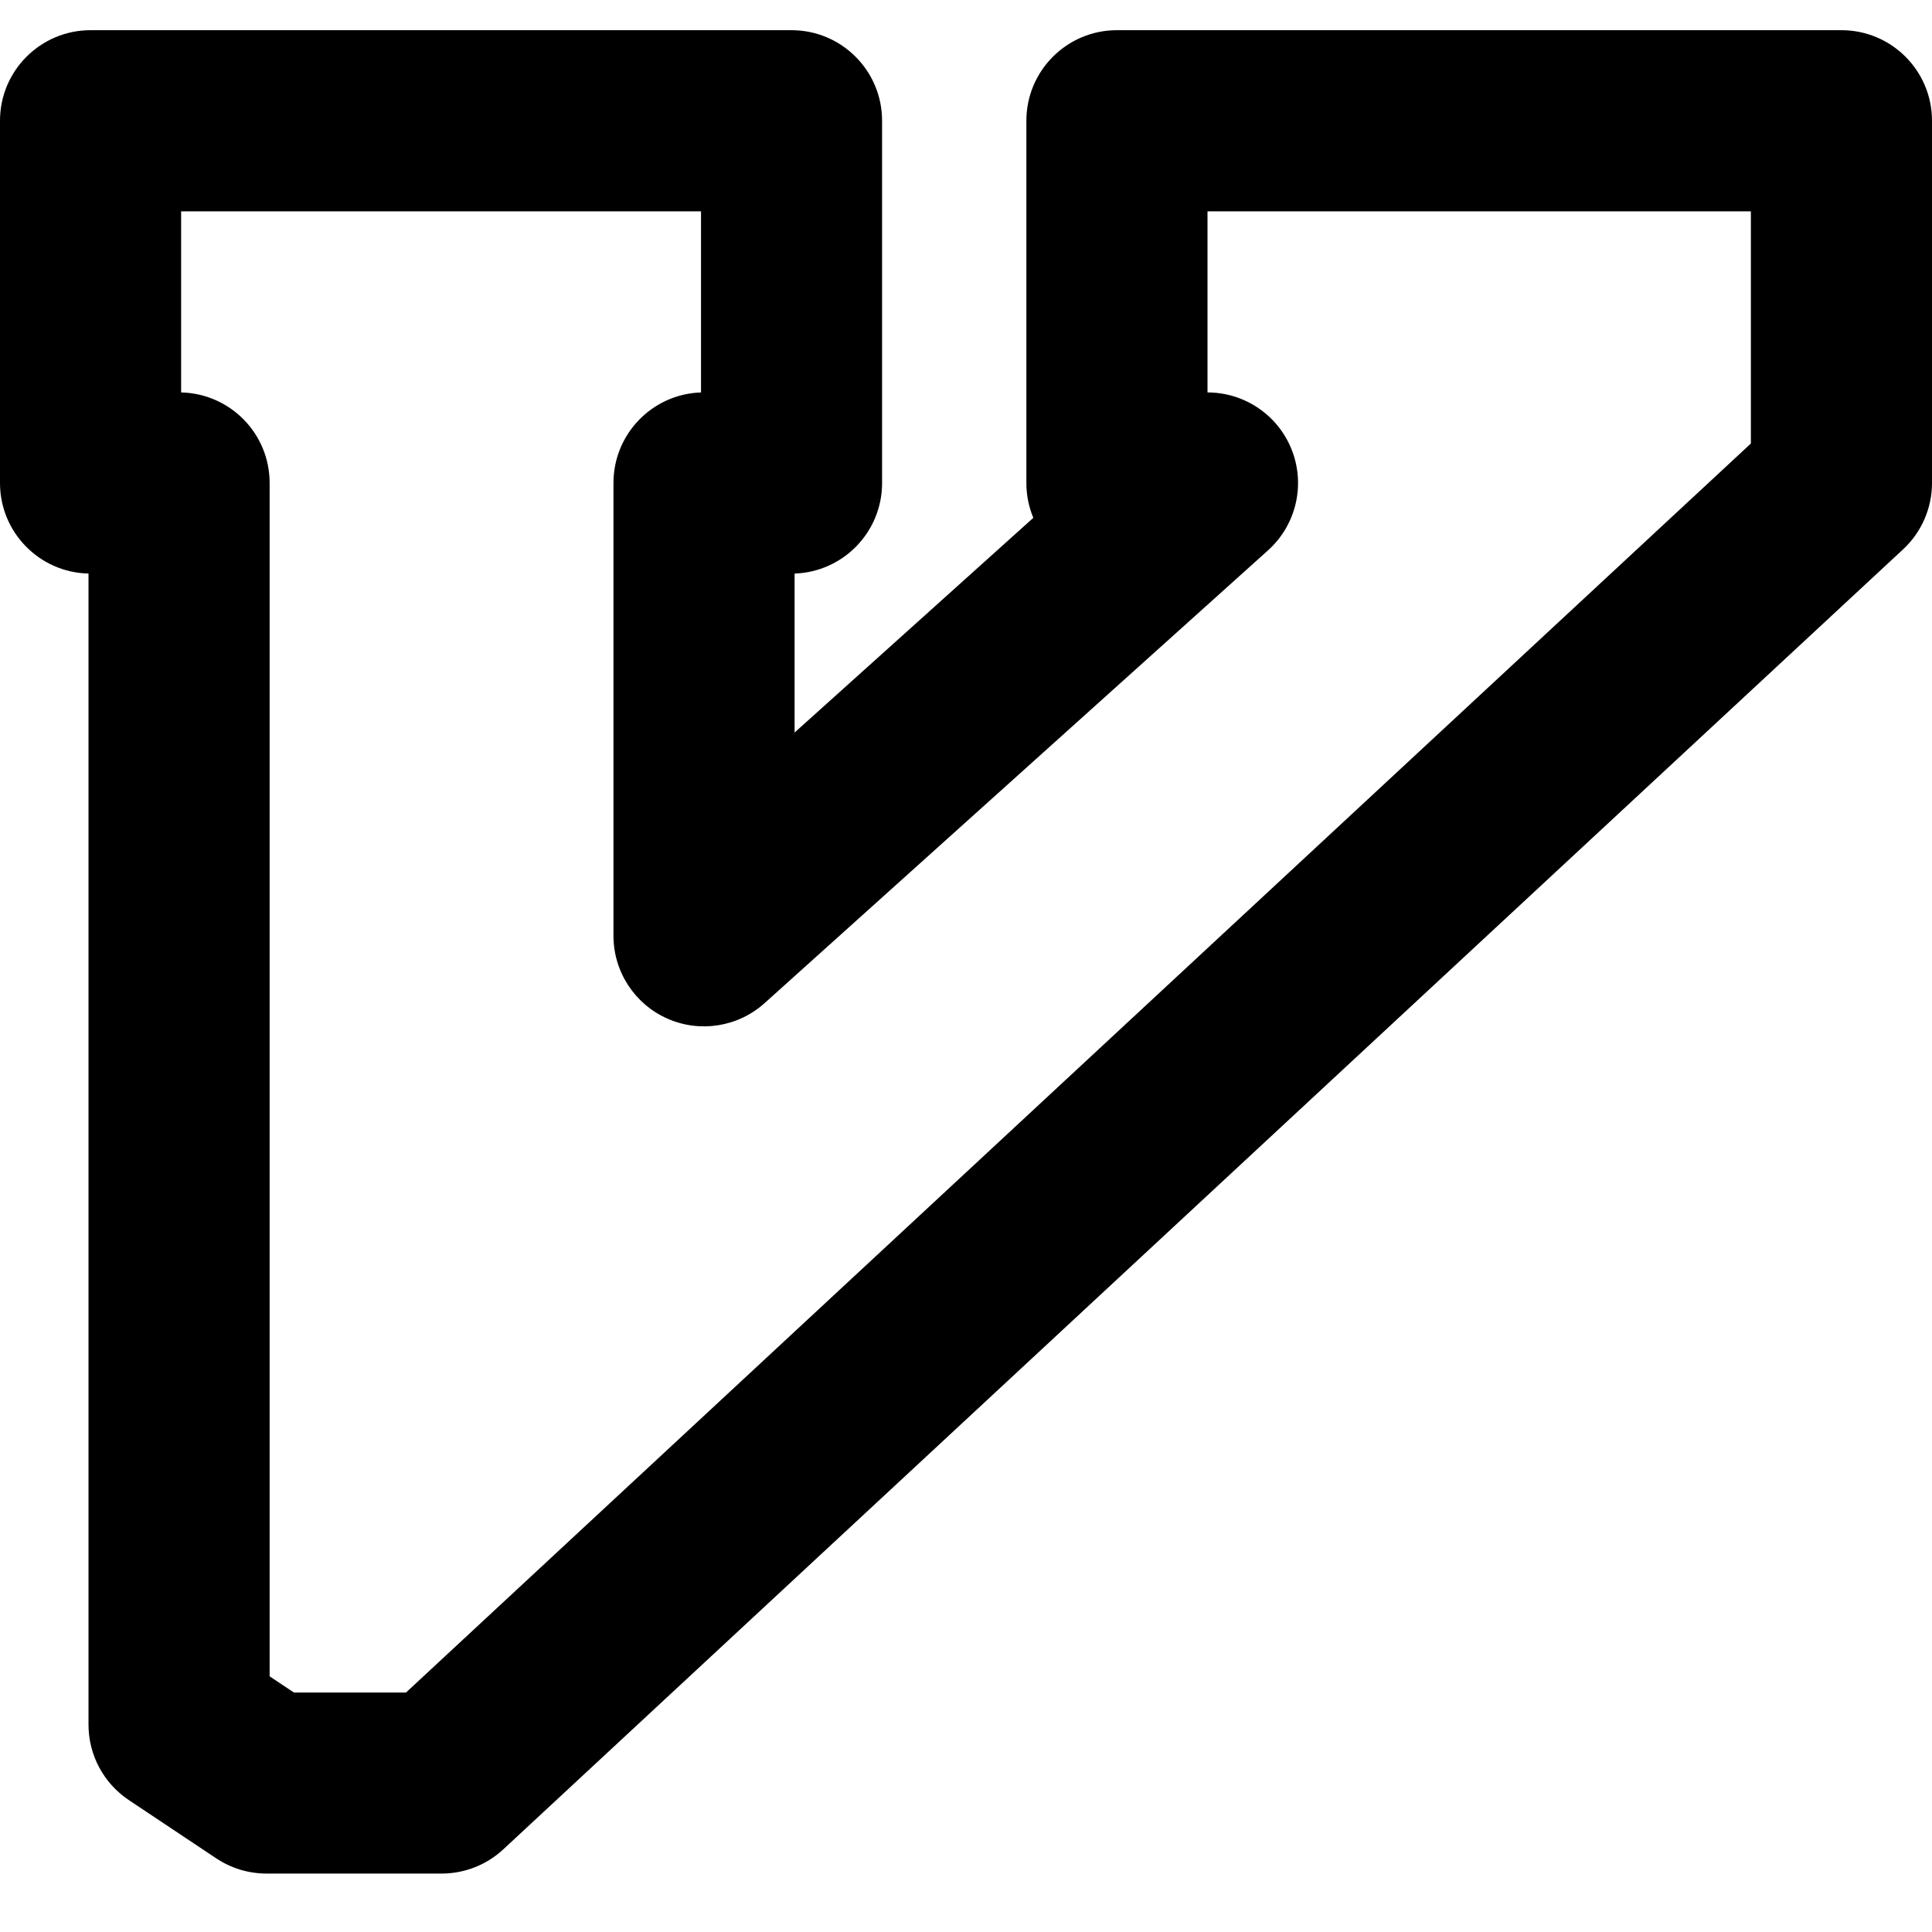
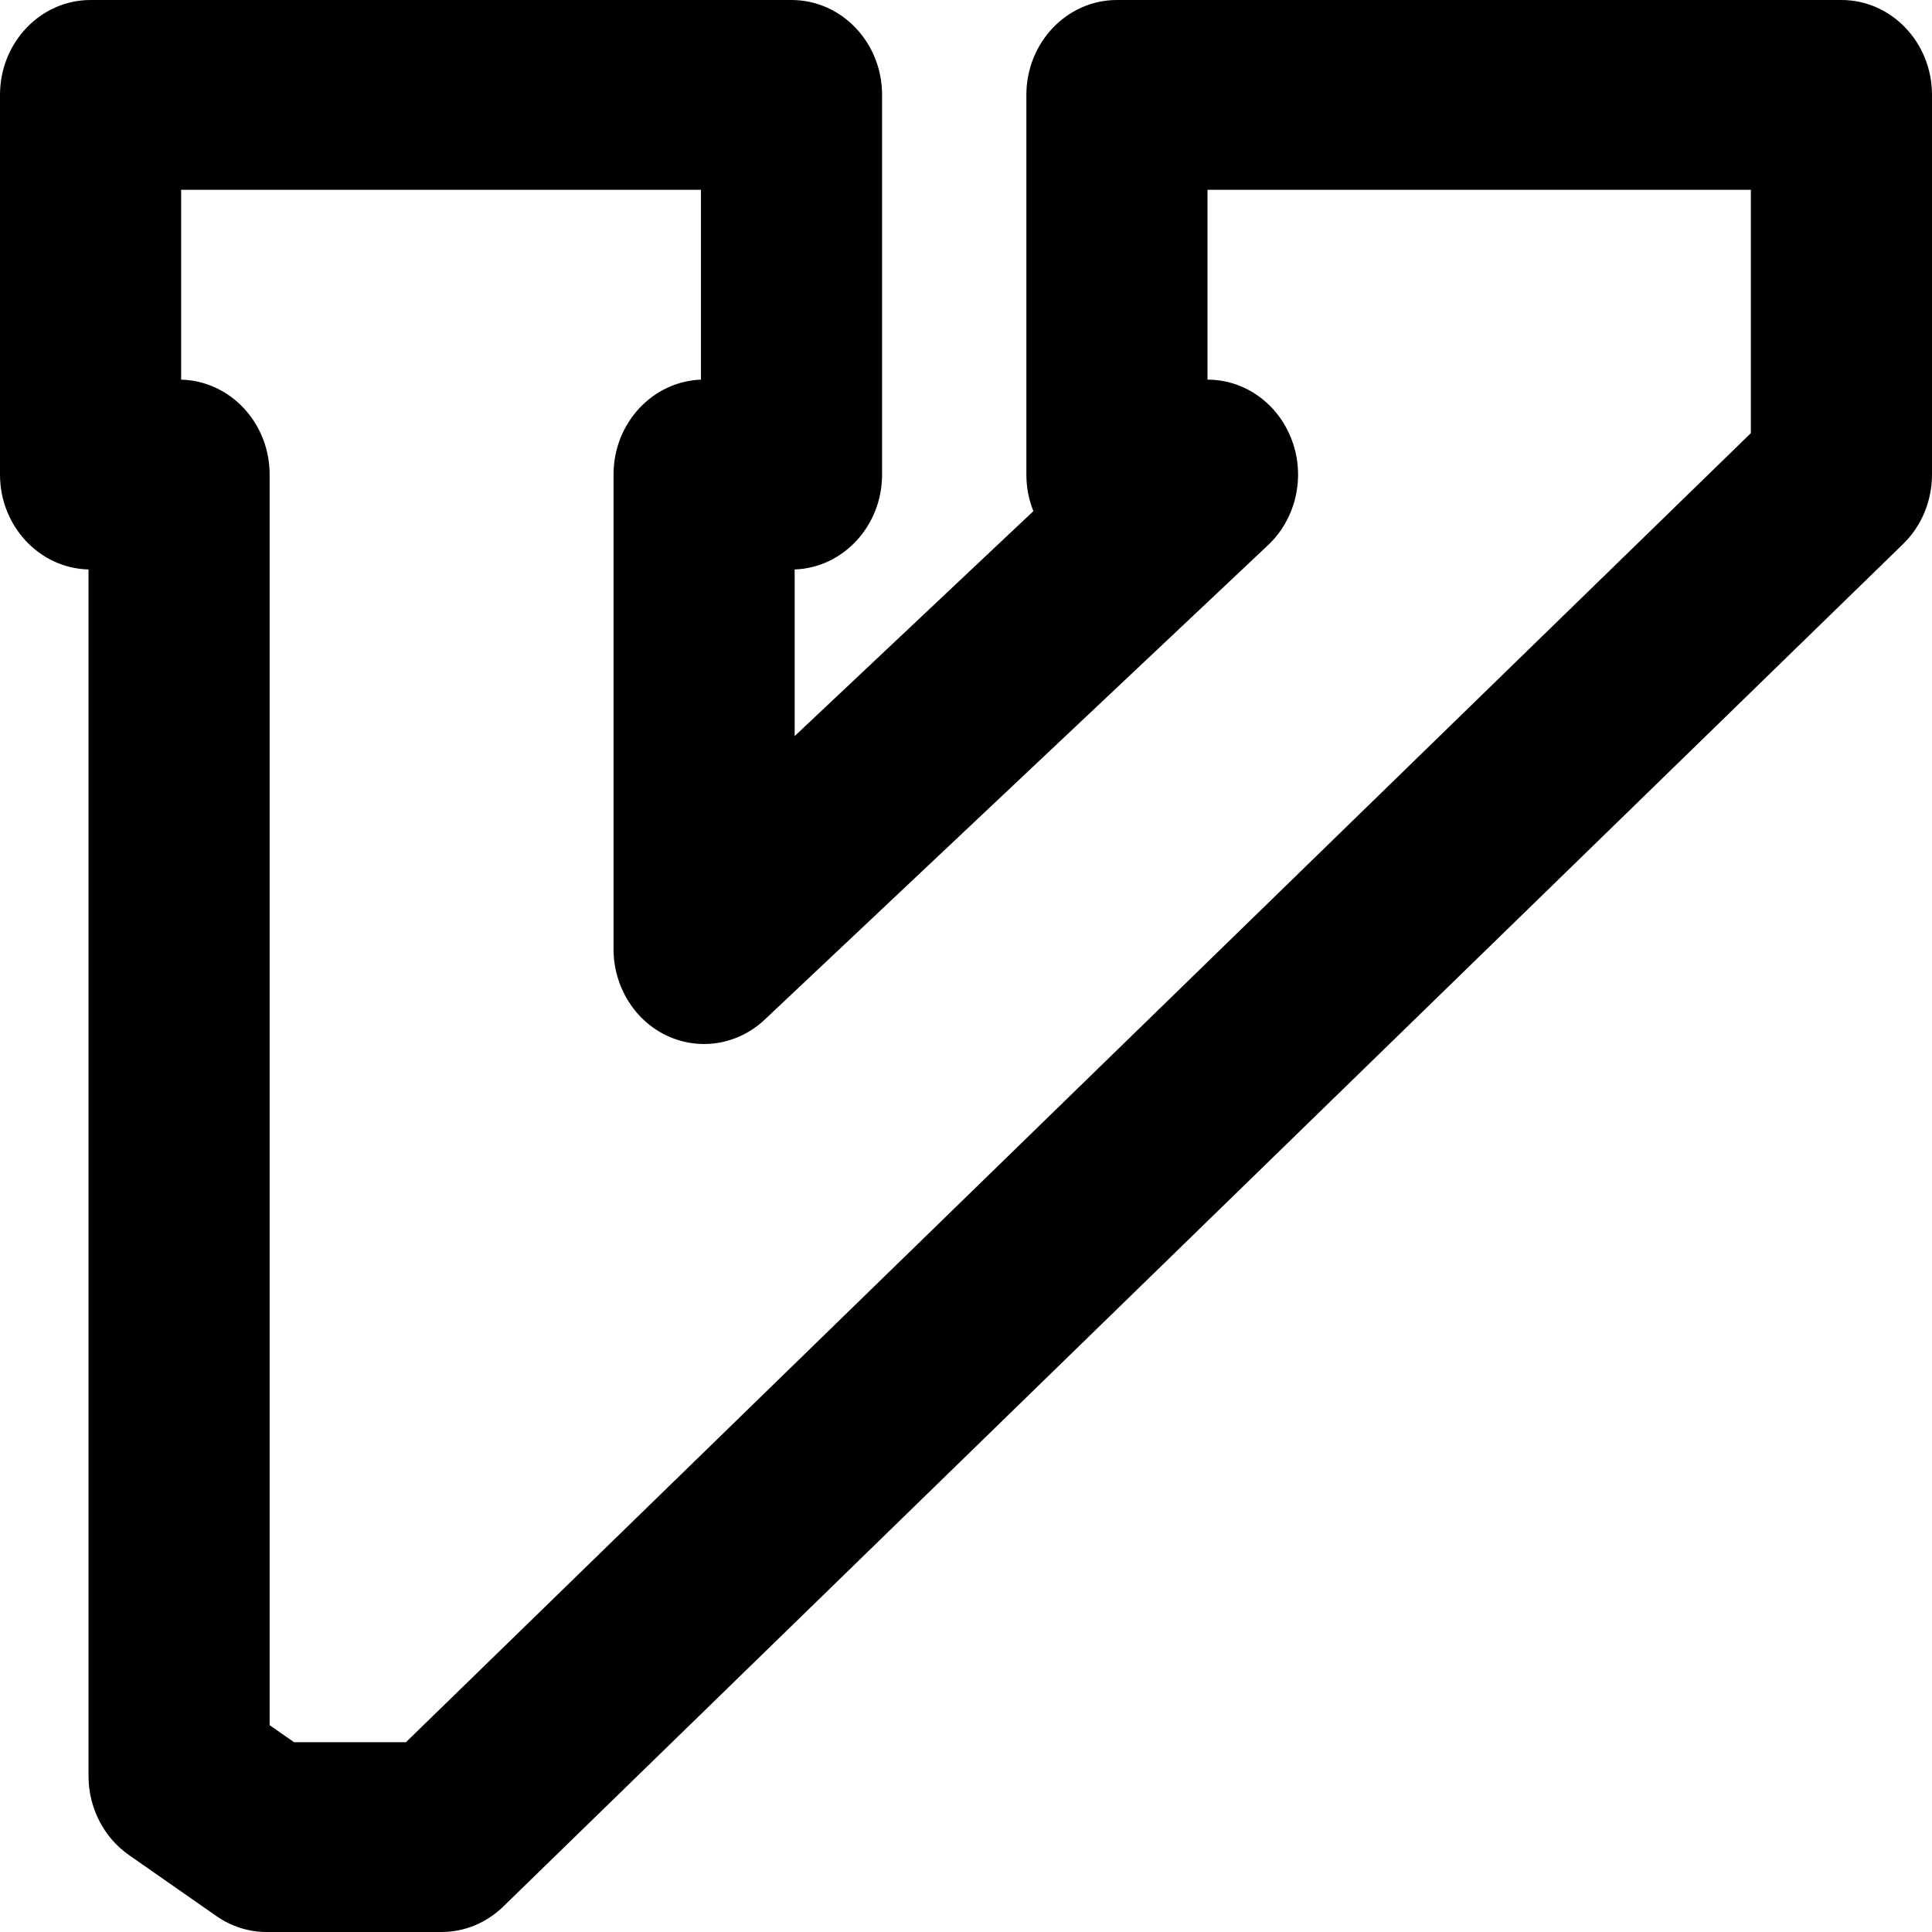
- <svg xmlns="http://www.w3.org/2000/svg" width="32" height="32" viewBox="0 0 32 32" fill="currentColor">
-   <path fill-rule="evenodd" clip-rule="evenodd" d="M0 2A1.5 1.5 0 0 1 1.5.5h11.61a1.5 1.5 0 0 1 1.5 1.5v6a1.5 1.5 0 0 1-1.449 1.5v2.633l3.954-3.556A1.494 1.494 0 0 1 17 8V2A1.5 1.5 0 0 1 18.5.5h12A1.5 1.5 0 0 1 32 2v6a1.5 1.5 0 0 1-.48 1.1L8.335 30.632a1.5 1.5 0 0 1-1.02.4h-2.9a1.5 1.5 0 0 1-.832-.251l-1.449-.966a1.5 1.5 0 0 1-.668-1.248V9.5A1.5 1.5 0 0 1 0 8V2zm3 4.5A1.5 1.5 0 0 1 4.466 8v19.765l.403.269h1.855L29 7.346V3.5h-9v3a1.5 1.5 0 0 1 1.003 2.615l-8.339 7.5a1.5 1.5 0 0 1-2.503-1.115V8a1.5 1.5 0 0 1 1.45-1.5v-3H3v3z" />
+ <svg xmlns="http://www.w3.org/2000/svg" width="16" height="16" viewBox="0 0 16 16" fill="none">
+   <path fill-rule="evenodd" clip-rule="evenodd" d="M0 0.786C0 0.352 0.336 0 0.75 0H6.555C6.969 0 7.305 0.352 7.305 0.786V3.93C7.305 4.355 6.983 4.702 6.581 4.716V6.096L8.558 4.233C8.52 4.139 8.5 4.037 8.5 3.93V0.786C8.5 0.352 8.836 0 9.25 0H15.25C15.664 0 16 0.352 16 0.786V3.93C16 4.149 15.913 4.357 15.76 4.506L4.167 15.79C4.028 15.925 3.846 16 3.657 16H2.208C2.06 16 1.915 15.954 1.792 15.868L1.067 15.362C0.858 15.216 0.733 14.97 0.733 14.708V4.716C0.327 4.706 0 4.358 0 3.93V0.786ZM1.5 3.144C1.906 3.154 2.233 3.502 2.233 3.93V14.287L2.435 14.428H3.362L14.5 3.587V1.572H10V3.144C10.311 3.144 10.589 3.345 10.7 3.649C10.812 3.952 10.732 4.297 10.502 4.514L6.332 8.445C6.112 8.652 5.796 8.704 5.525 8.578C5.255 8.452 5.081 8.17 5.081 7.86V3.93C5.081 3.505 5.403 3.159 5.805 3.144V1.572H1.5V3.144Z" fill="black" />
</svg>
